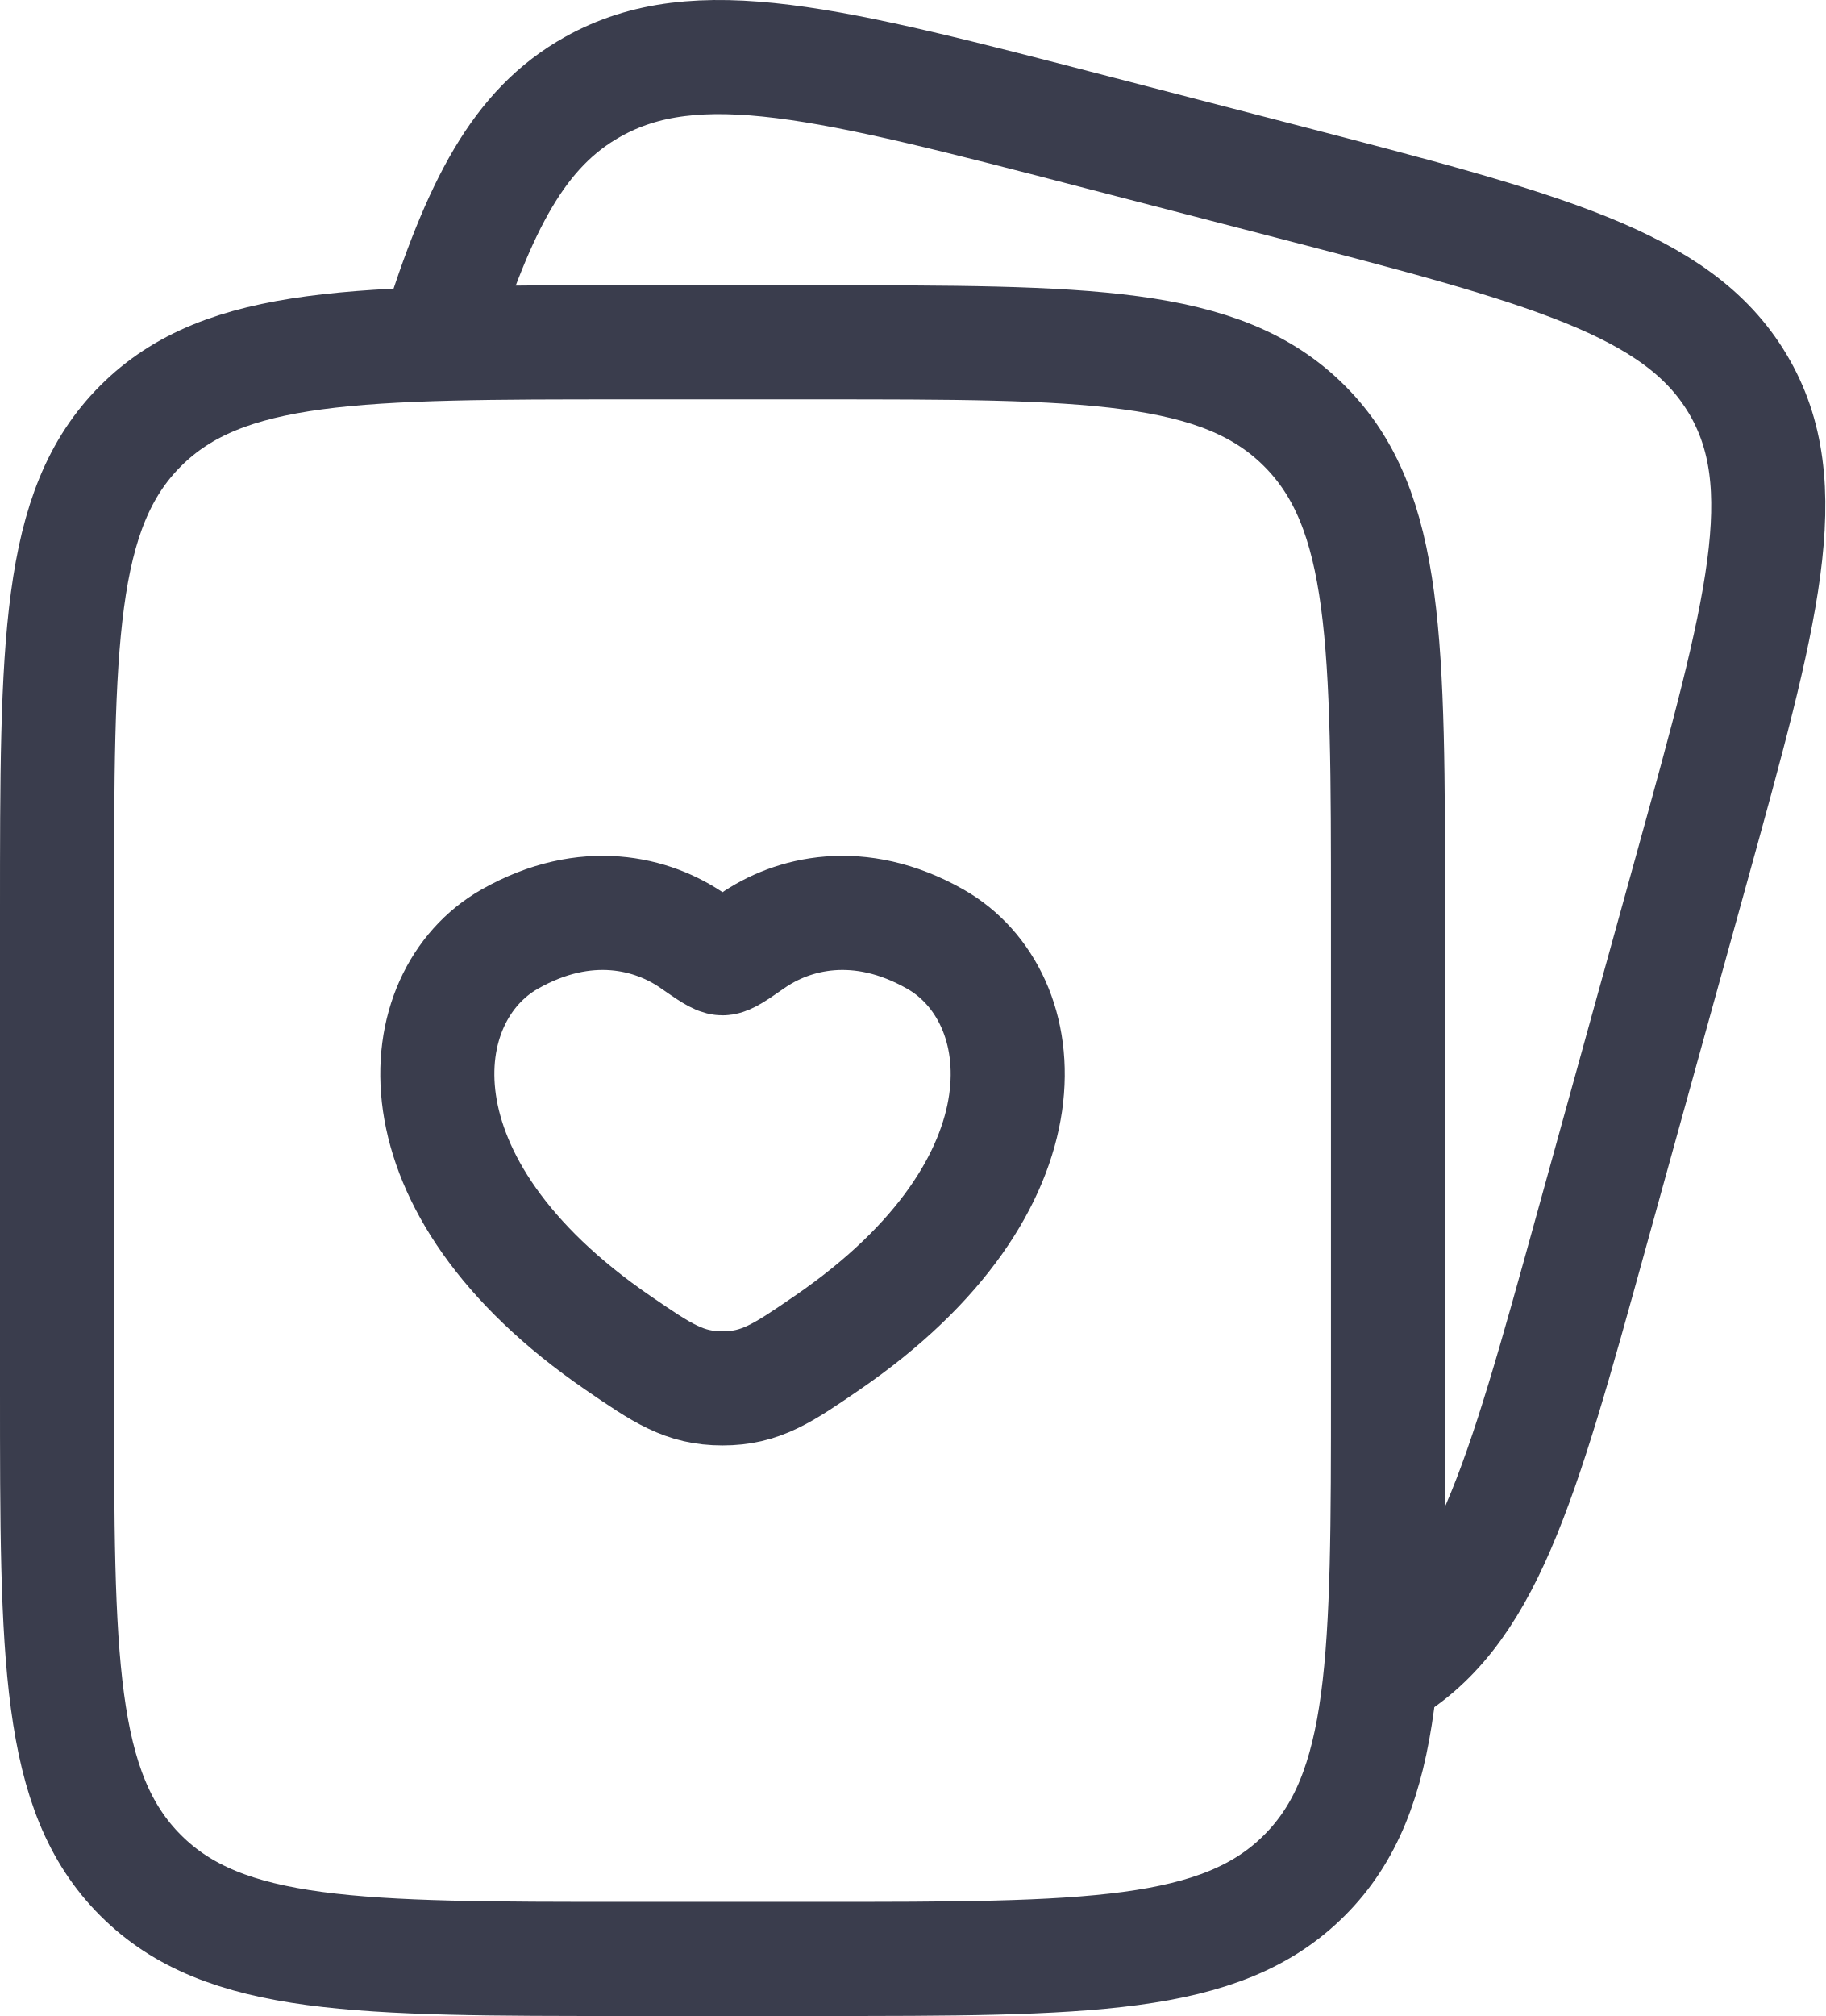
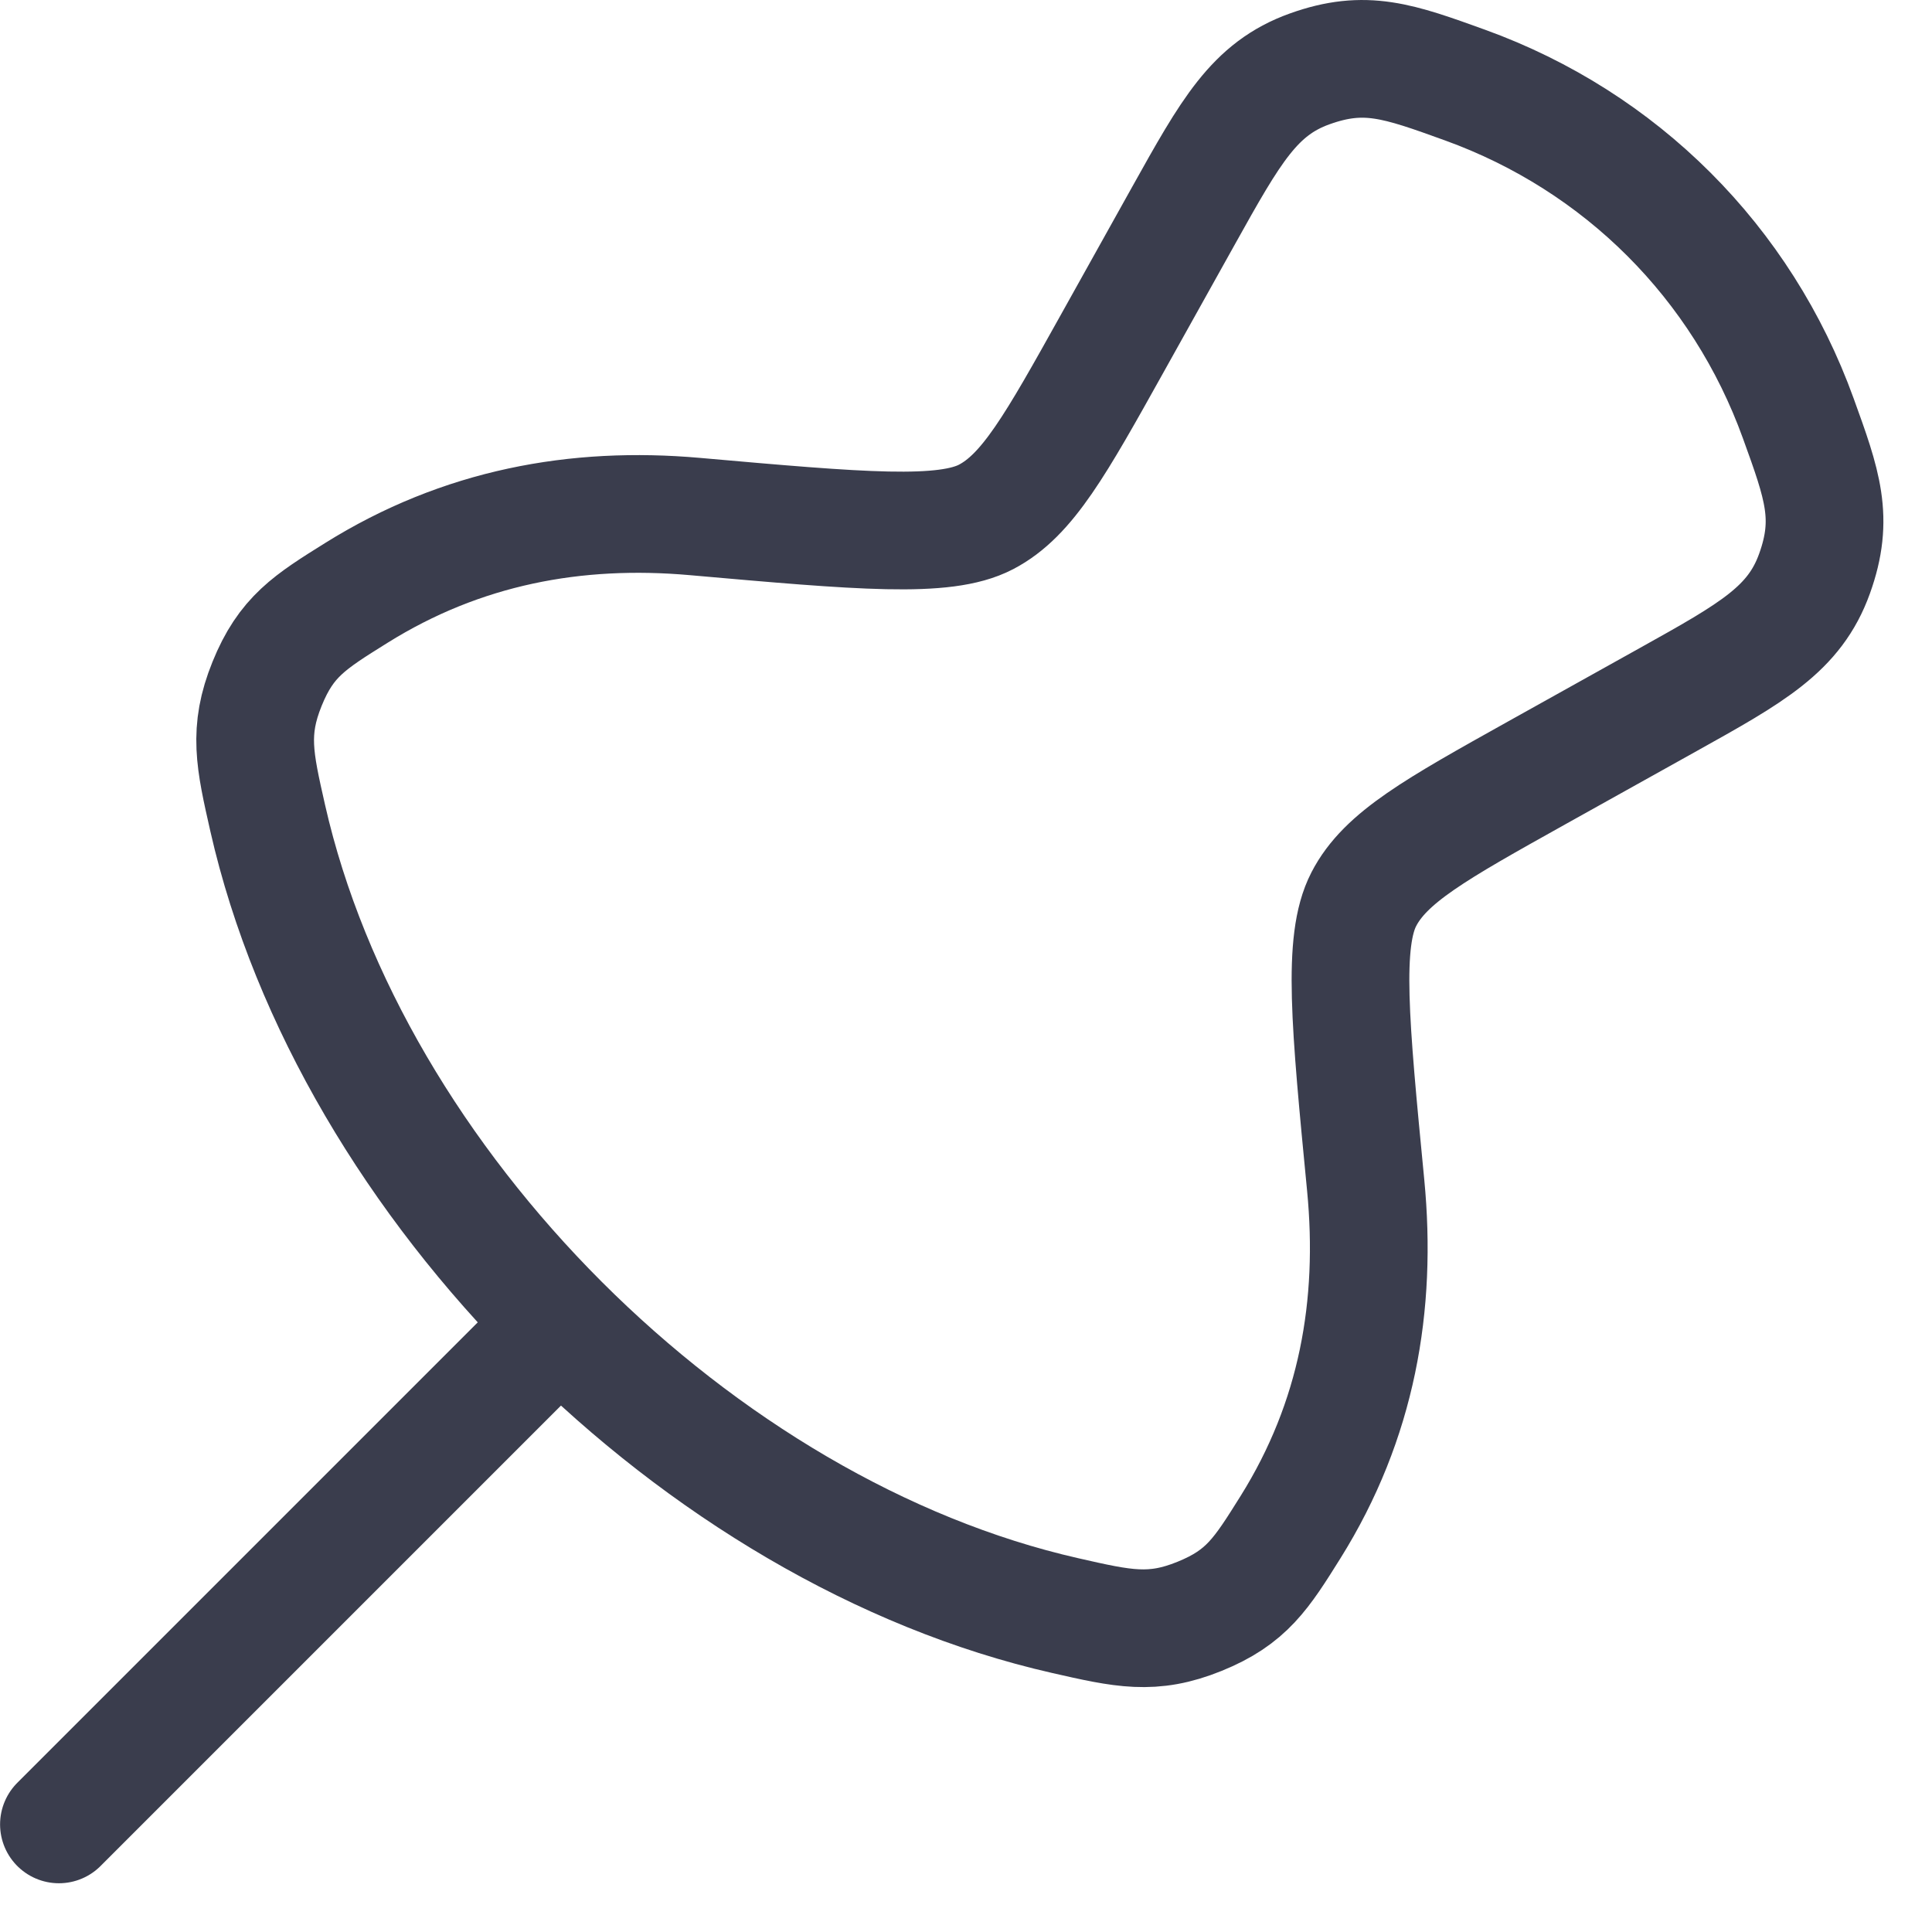
- <svg xmlns="http://www.w3.org/2000/svg" preserveAspectRatio="none" overflow="visible" style="display: block;" width="19.2" height="21.2" viewBox="0 0 19.2 21.2" fill="none">
-   <g id="elements">
-     <path id="Rectangle 2338" d="M0.6 9.6C0.6 6.772 0.6 5.357 1.479 4.479C2.357 3.6 3.772 3.6 6.6 3.6H8.6C11.428 3.6 12.843 3.6 13.721 4.479C14.6 5.357 14.6 6.772 14.6 9.6V14.6C14.6 17.428 14.6 18.843 13.721 19.721C12.843 20.6 11.428 20.6 8.6 20.6H6.6C3.772 20.6 2.357 20.6 1.479 19.721C0.6 18.843 0.6 17.428 0.6 14.6V9.6Z" stroke="#3A3D4D" stroke-width="1.2" />
-     <path id="Rectangle 2339" d="M14.524 17.6C15.62 16.987 15.993 15.64 16.738 12.947L17.793 9.137C18.538 6.444 18.911 5.097 18.278 4.036C17.645 2.975 16.254 2.614 13.472 1.892L11.505 1.382C8.723 0.66 7.332 0.299 6.236 0.912C5.456 1.348 5.043 2.156 4.6 3.558" stroke="#3A3D4D" stroke-width="1.2" />
-     <path id="Vector" d="M5.361 9.876C6.166 9.419 6.868 9.603 7.29 9.897C7.463 10.017 7.549 10.077 7.6 10.077C7.651 10.077 7.737 10.017 7.91 9.897C8.332 9.603 9.034 9.419 9.839 9.876C10.895 10.476 11.133 12.454 8.698 14.123C8.234 14.441 8.002 14.6 7.6 14.6C7.198 14.6 6.966 14.441 6.502 14.123C4.067 12.454 4.305 10.476 5.361 9.876Z" stroke="#3A3D4D" stroke-width="1.2" stroke-linecap="round" />
-   </g>
+ <svg xmlns="http://www.w3.org/2000/svg" width="26" height="26" viewBox="0 0 26 26" fill="none">
+   <path d="M0.793 24.552L7.393 17.952" stroke="#3A3D4D" stroke-width="1.584" stroke-linecap="round" stroke-linejoin="round" />
+   <path d="M14.335 21.742C9.394 20.62 4.725 15.952 3.603 11.011C3.426 10.229 3.337 9.838 3.594 9.203C3.851 8.568 4.166 8.372 4.794 7.98C6.215 7.092 7.753 6.81 9.35 6.951C11.59 7.149 12.71 7.248 13.269 6.957C13.828 6.666 14.208 5.985 14.967 4.624L15.929 2.899C16.563 1.763 16.88 1.194 17.625 0.927C18.371 0.659 18.819 0.821 19.716 1.145C21.814 1.904 23.442 3.531 24.2 5.629C24.525 6.526 24.687 6.975 24.419 7.72C24.151 8.466 23.583 8.783 22.447 9.416L20.682 10.4C19.323 11.159 18.644 11.537 18.353 12.102C18.062 12.666 18.167 13.762 18.379 15.953C18.534 17.565 18.266 19.114 17.367 20.552C16.974 21.18 16.777 21.495 16.143 21.752C15.509 22.009 15.117 21.92 14.335 21.742Z" stroke="#3A3D4D" stroke-width="1.584" stroke-linecap="round" stroke-linejoin="round" />
</svg>
